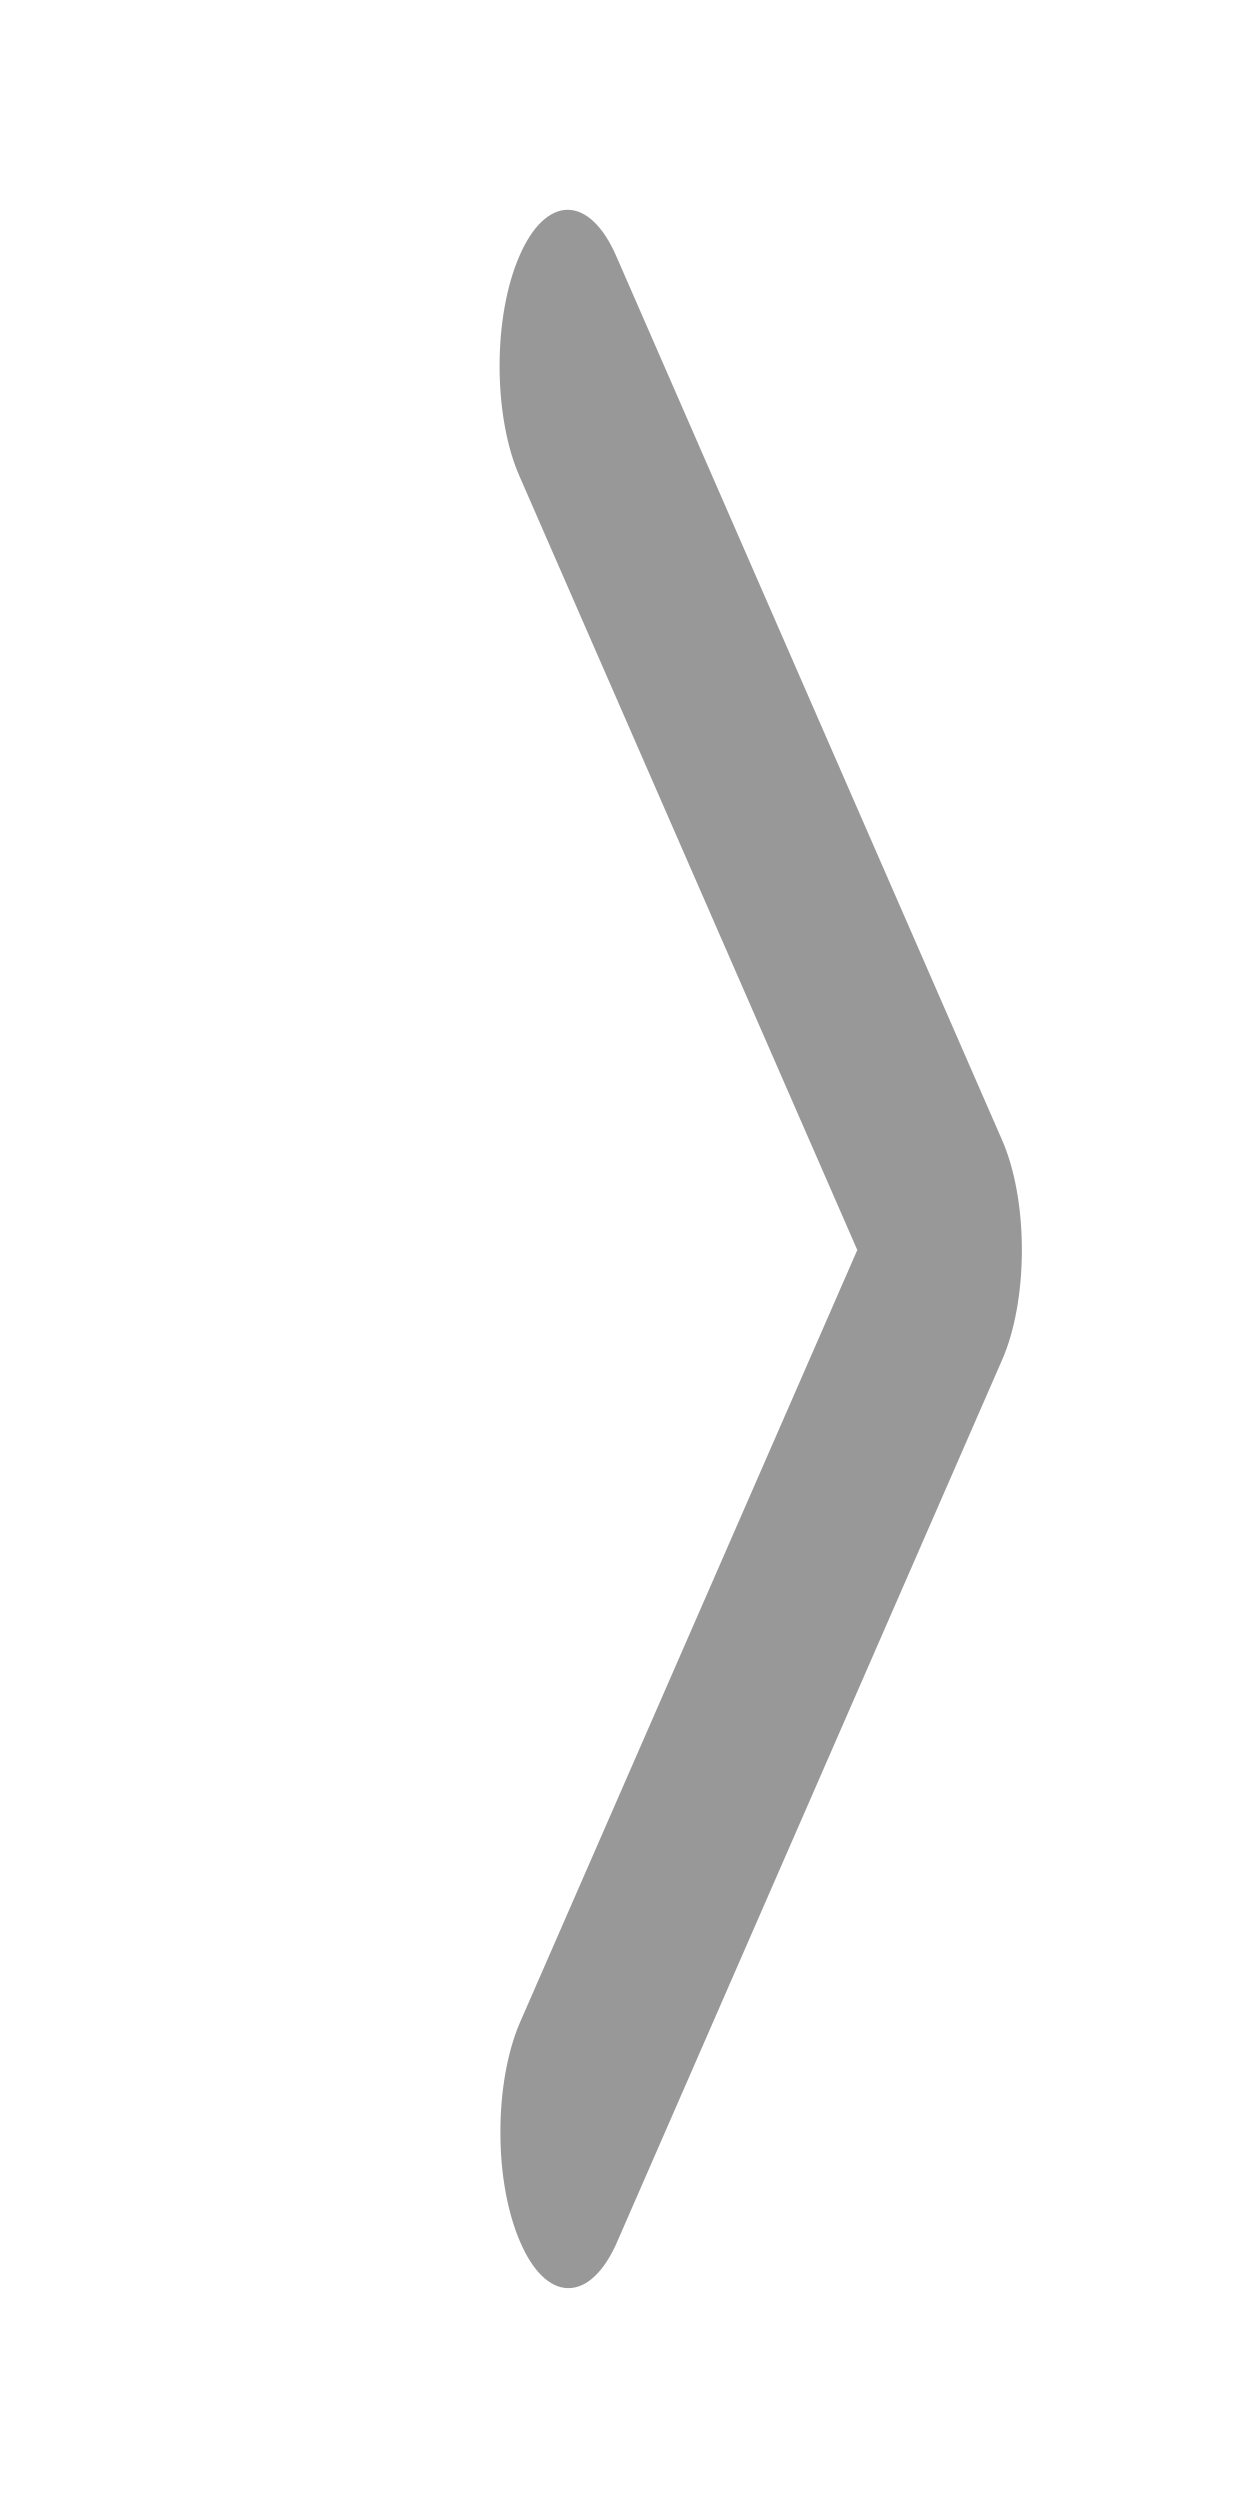
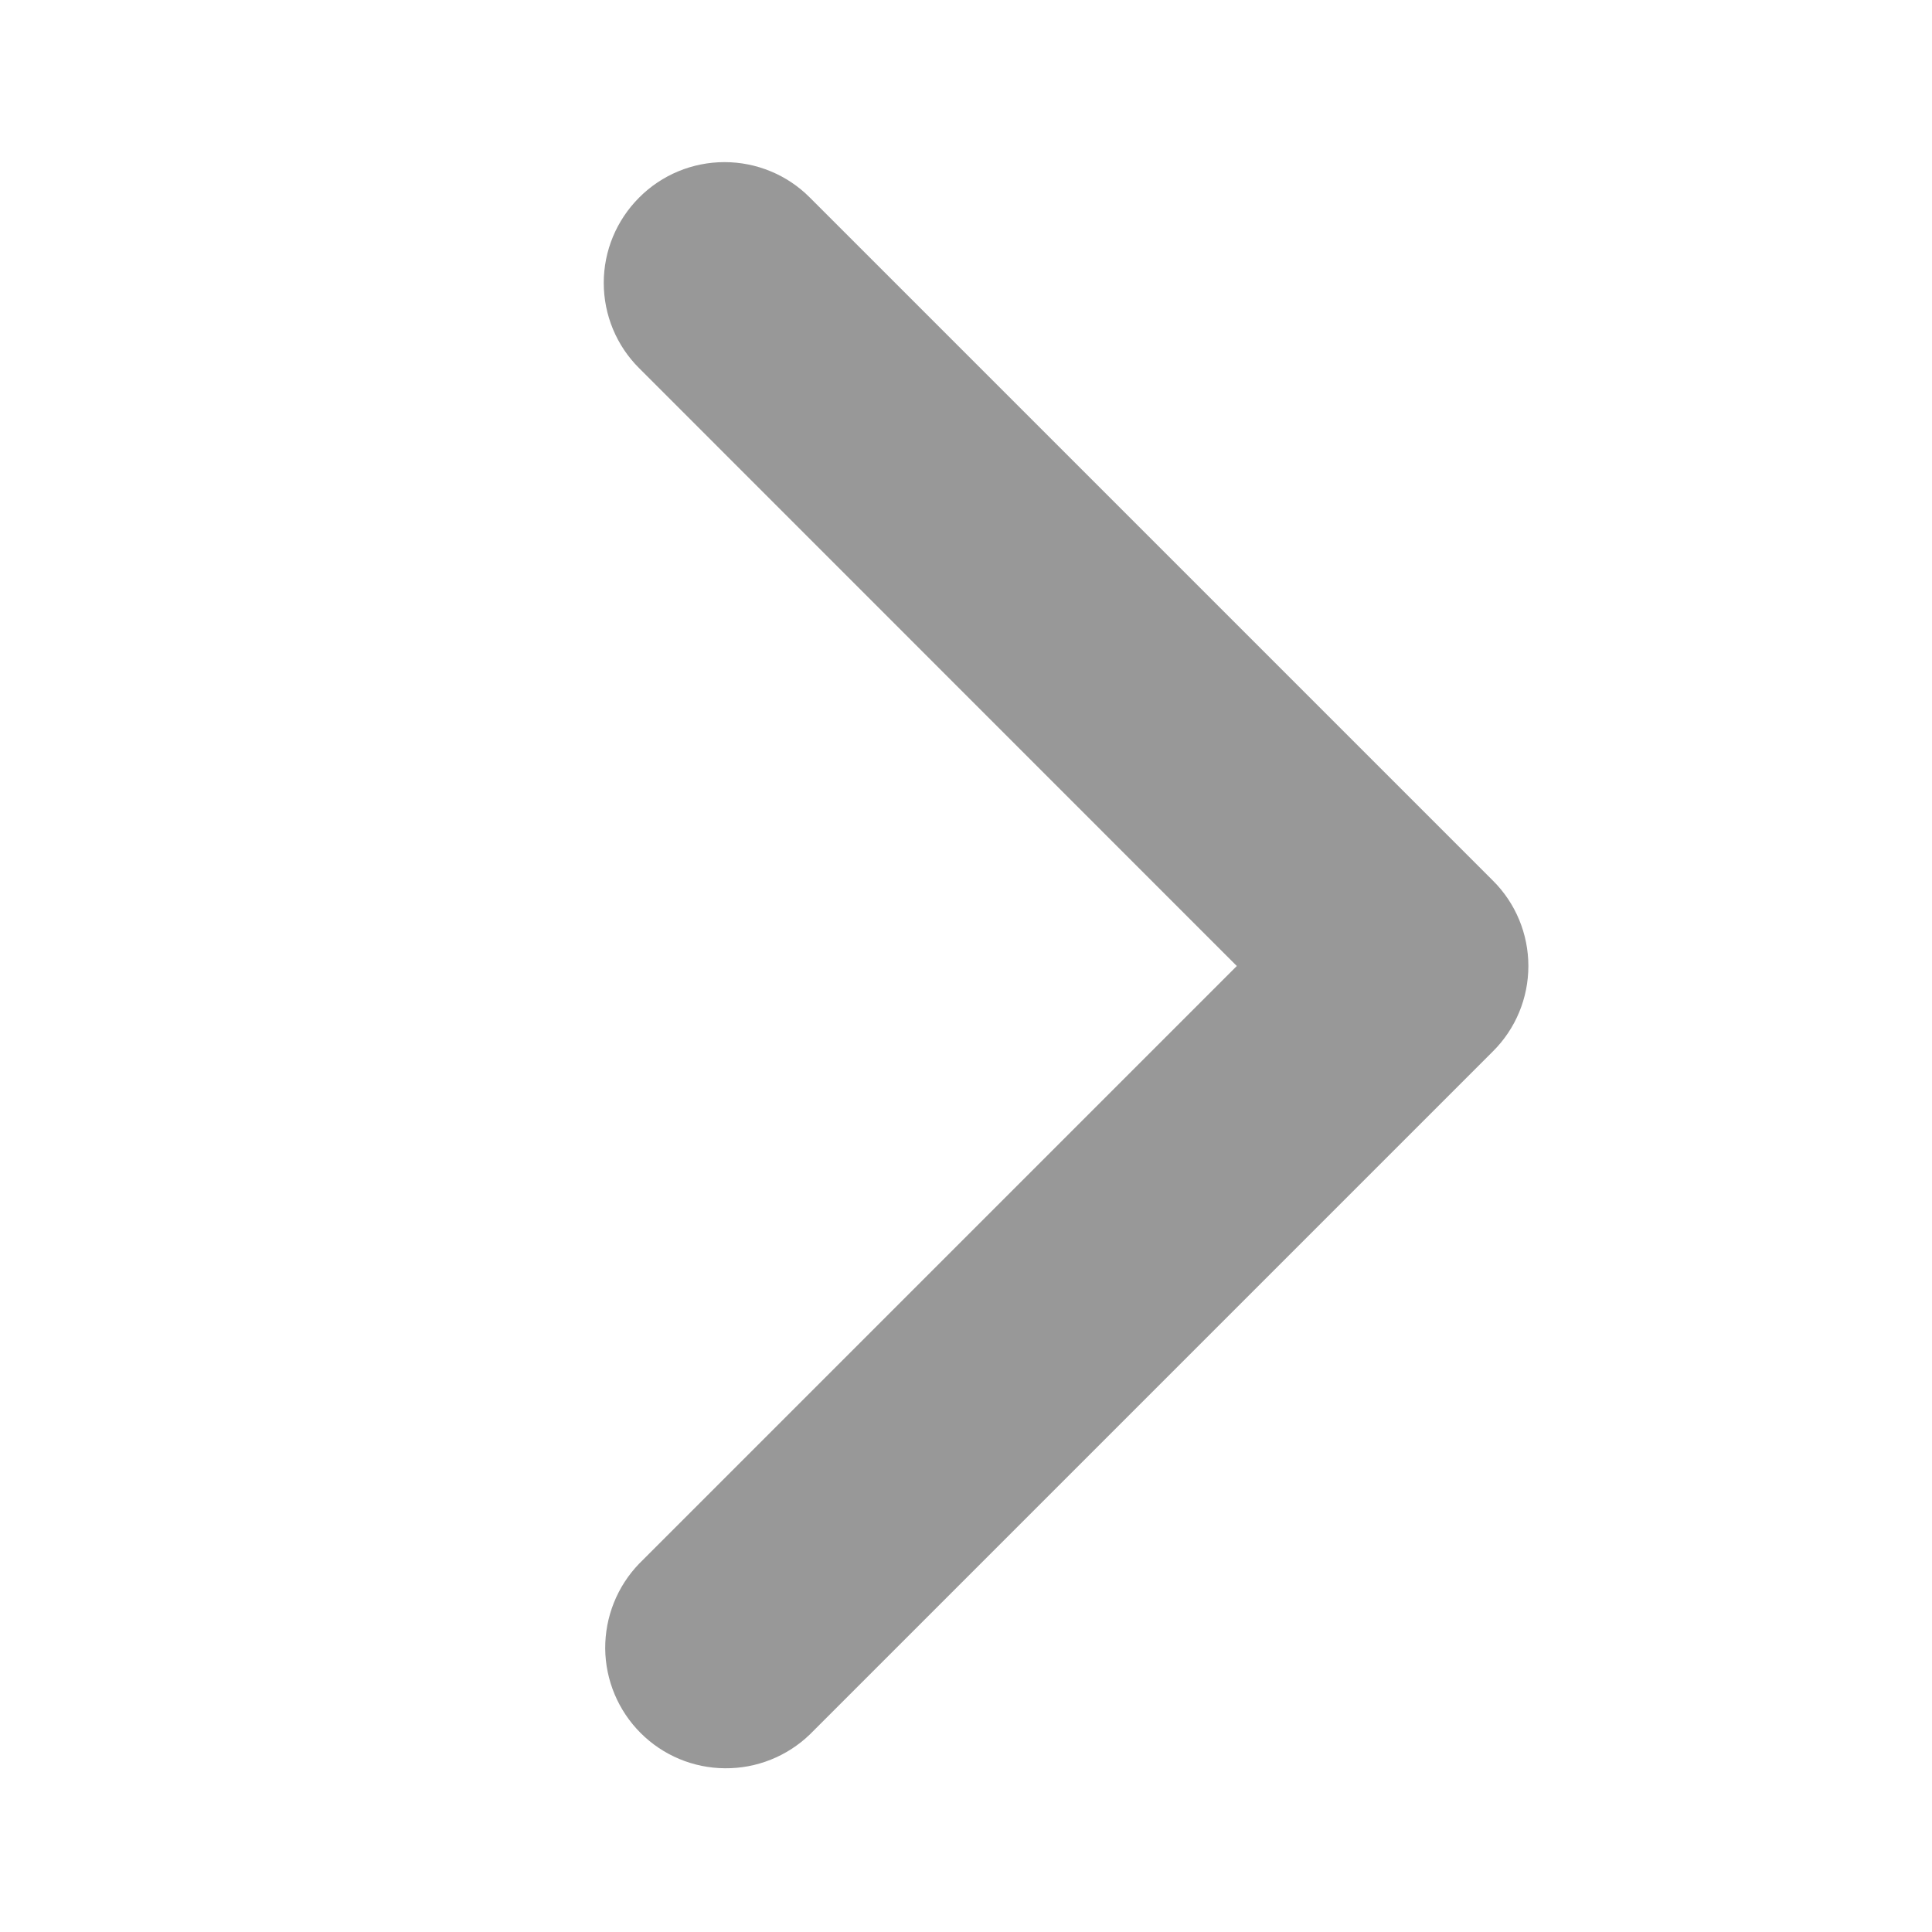
- <svg xmlns="http://www.w3.org/2000/svg" width="6" height="12" viewBox="0 0 6 12" fill="none">
-   <path d="M2.494 1.227C2.432 1.368 2.398 1.558 2.398 1.757C2.398 1.956 2.432 2.147 2.494 2.287L4.115 6L2.494 9.712C2.434 9.854 2.401 10.043 2.402 10.24C2.402 10.437 2.437 10.625 2.498 10.764C2.558 10.903 2.64 10.982 2.726 10.983C2.812 10.985 2.895 10.909 2.957 10.773L4.809 6.53C4.871 6.39 4.905 6.199 4.905 6C4.905 5.801 4.871 5.61 4.809 5.47L2.957 1.227C2.895 1.086 2.812 1.007 2.725 1.007C2.638 1.007 2.555 1.086 2.494 1.227Z" fill="#989898" />
+ <svg xmlns="http://www.w3.org/2000/svg" width="12" height="12" viewBox="0 0 12 12" fill="none">
+   <path d="M3.97 1.227C3.829 1.368 3.75 1.558 3.75 1.757C3.75 1.956 3.829 2.147 3.97 2.287L7.682 6L3.97 9.712C3.833 9.854 3.758 10.043 3.759 10.24C3.761 10.437 3.84 10.625 3.979 10.764C4.118 10.903 4.306 10.982 4.503 10.983C4.699 10.985 4.889 10.909 5.03 10.773L9.273 6.53C9.414 6.39 9.493 6.199 9.493 6C9.493 5.801 9.414 5.61 9.273 5.47L5.03 1.227C4.89 1.086 4.699 1.007 4.5 1.007C4.301 1.007 4.11 1.086 3.97 1.227Z" fill="#989898" />
</svg>
